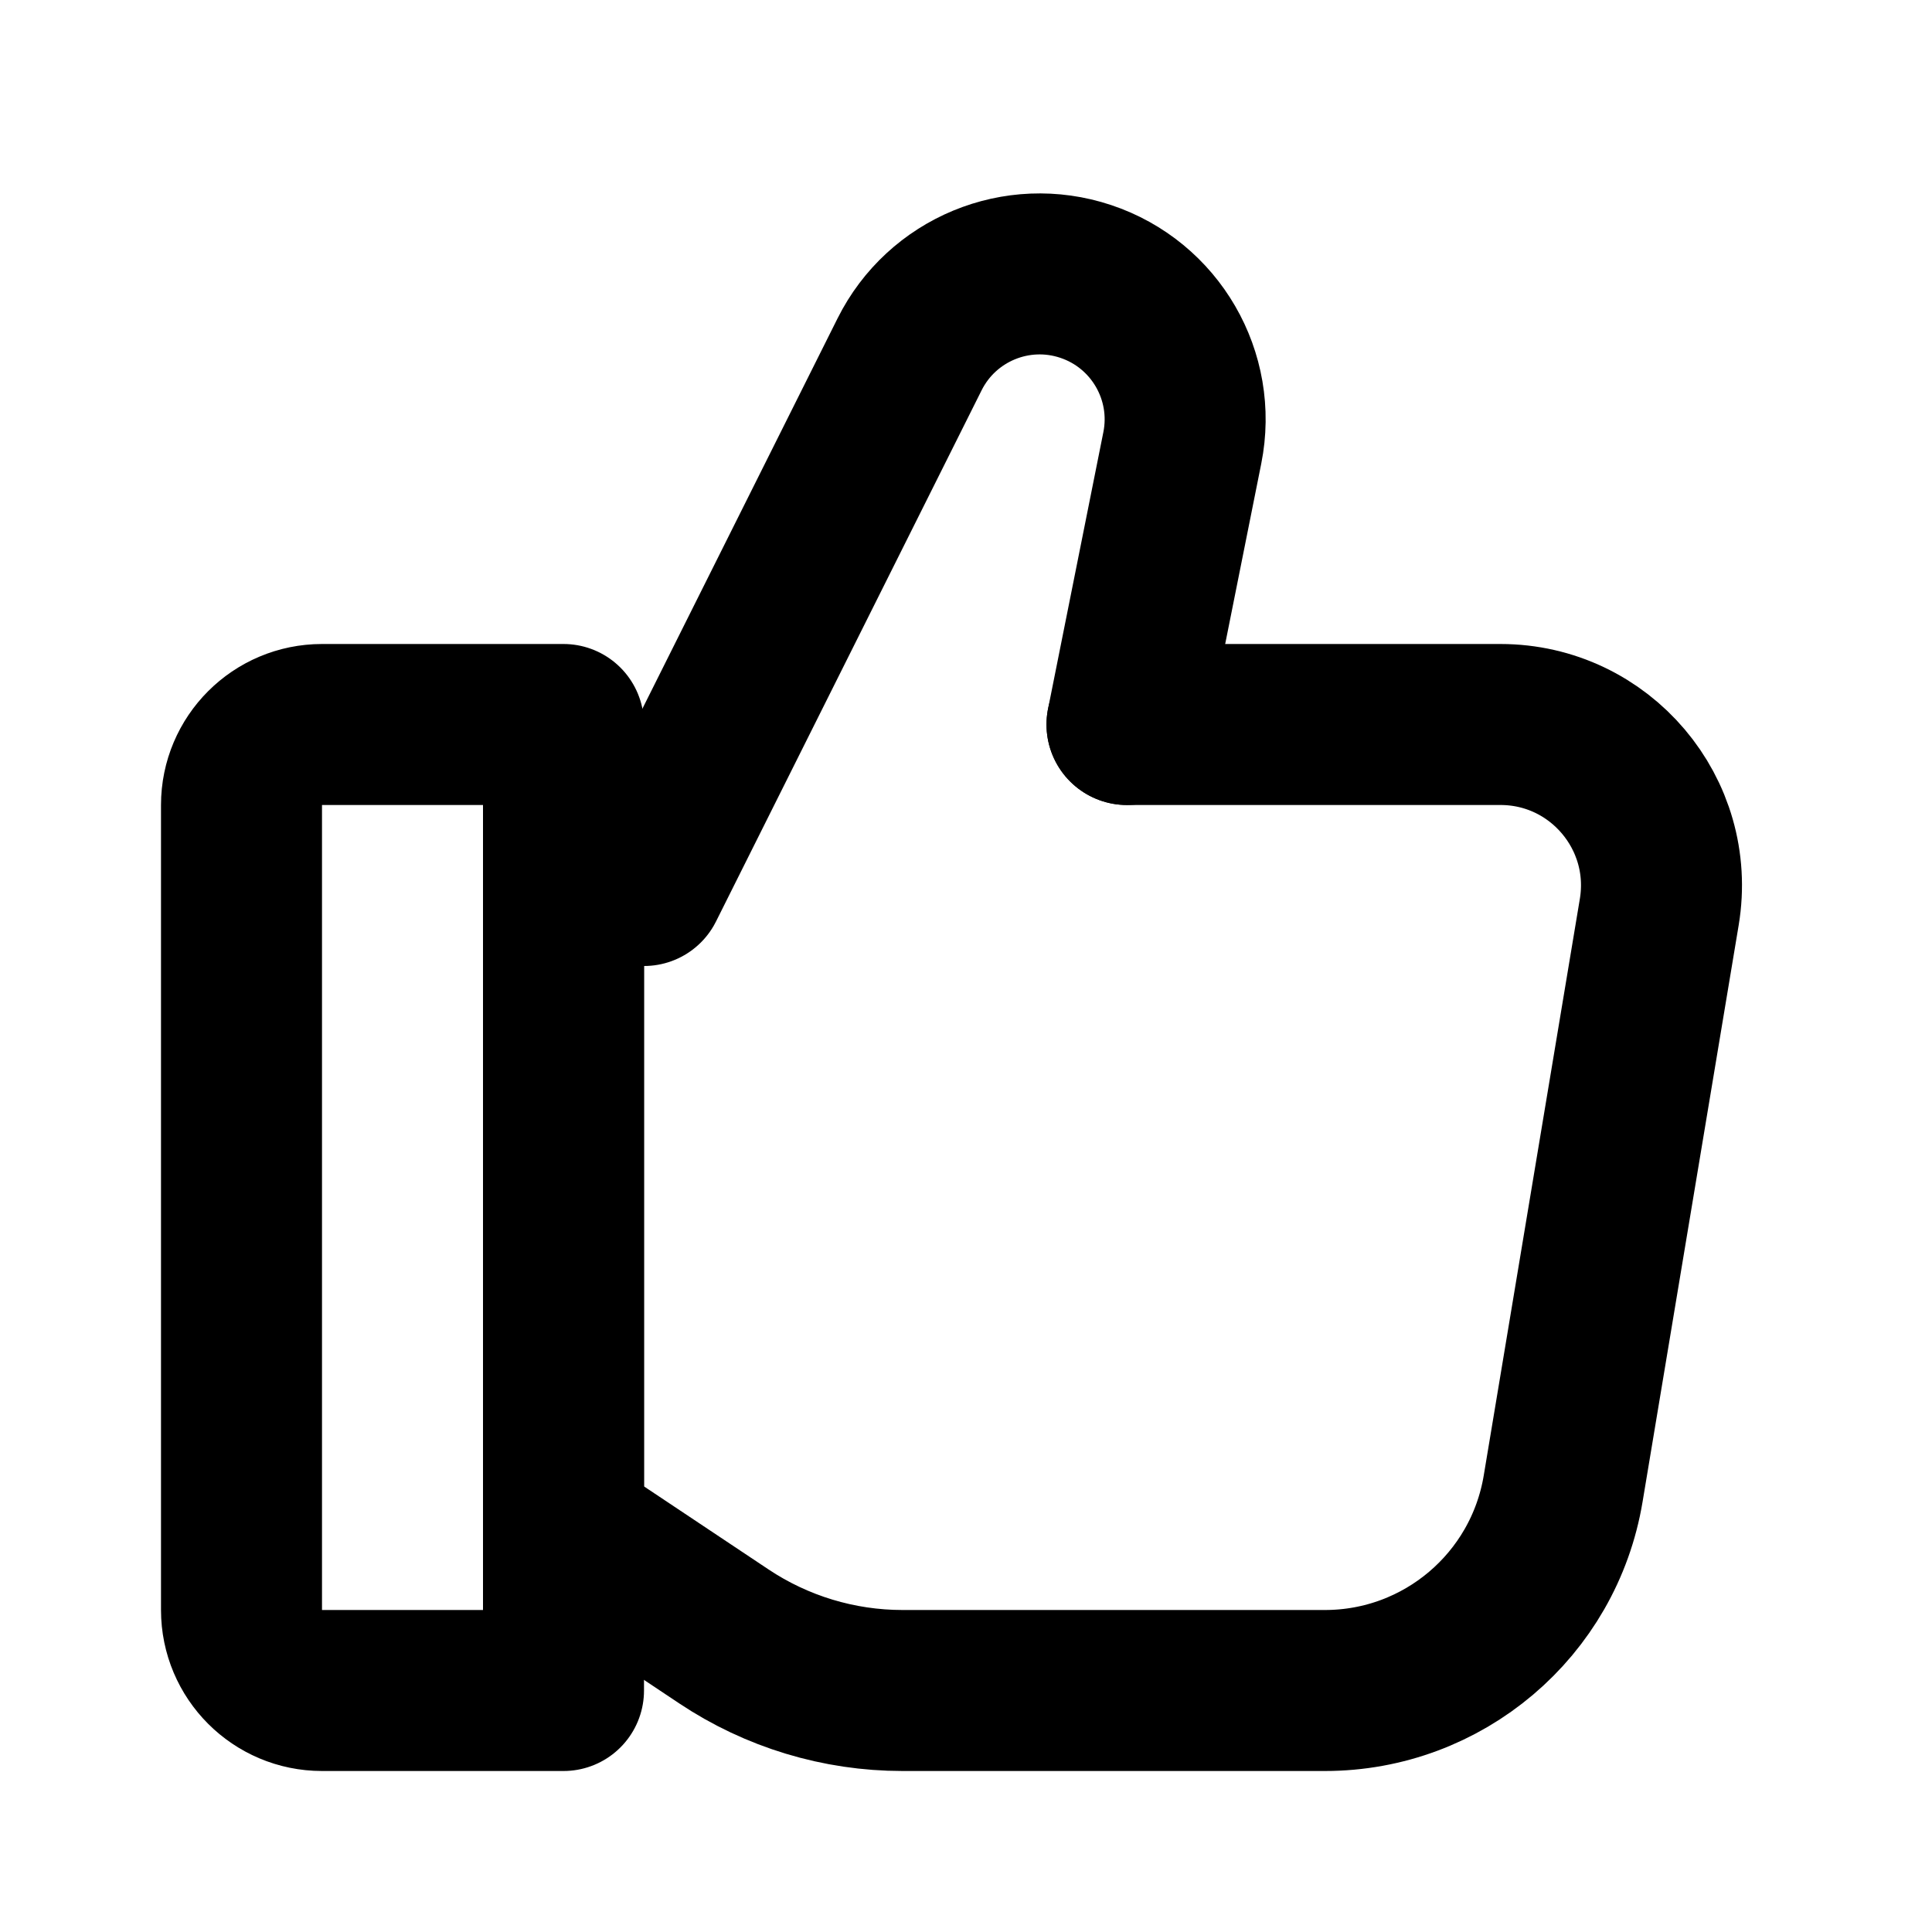
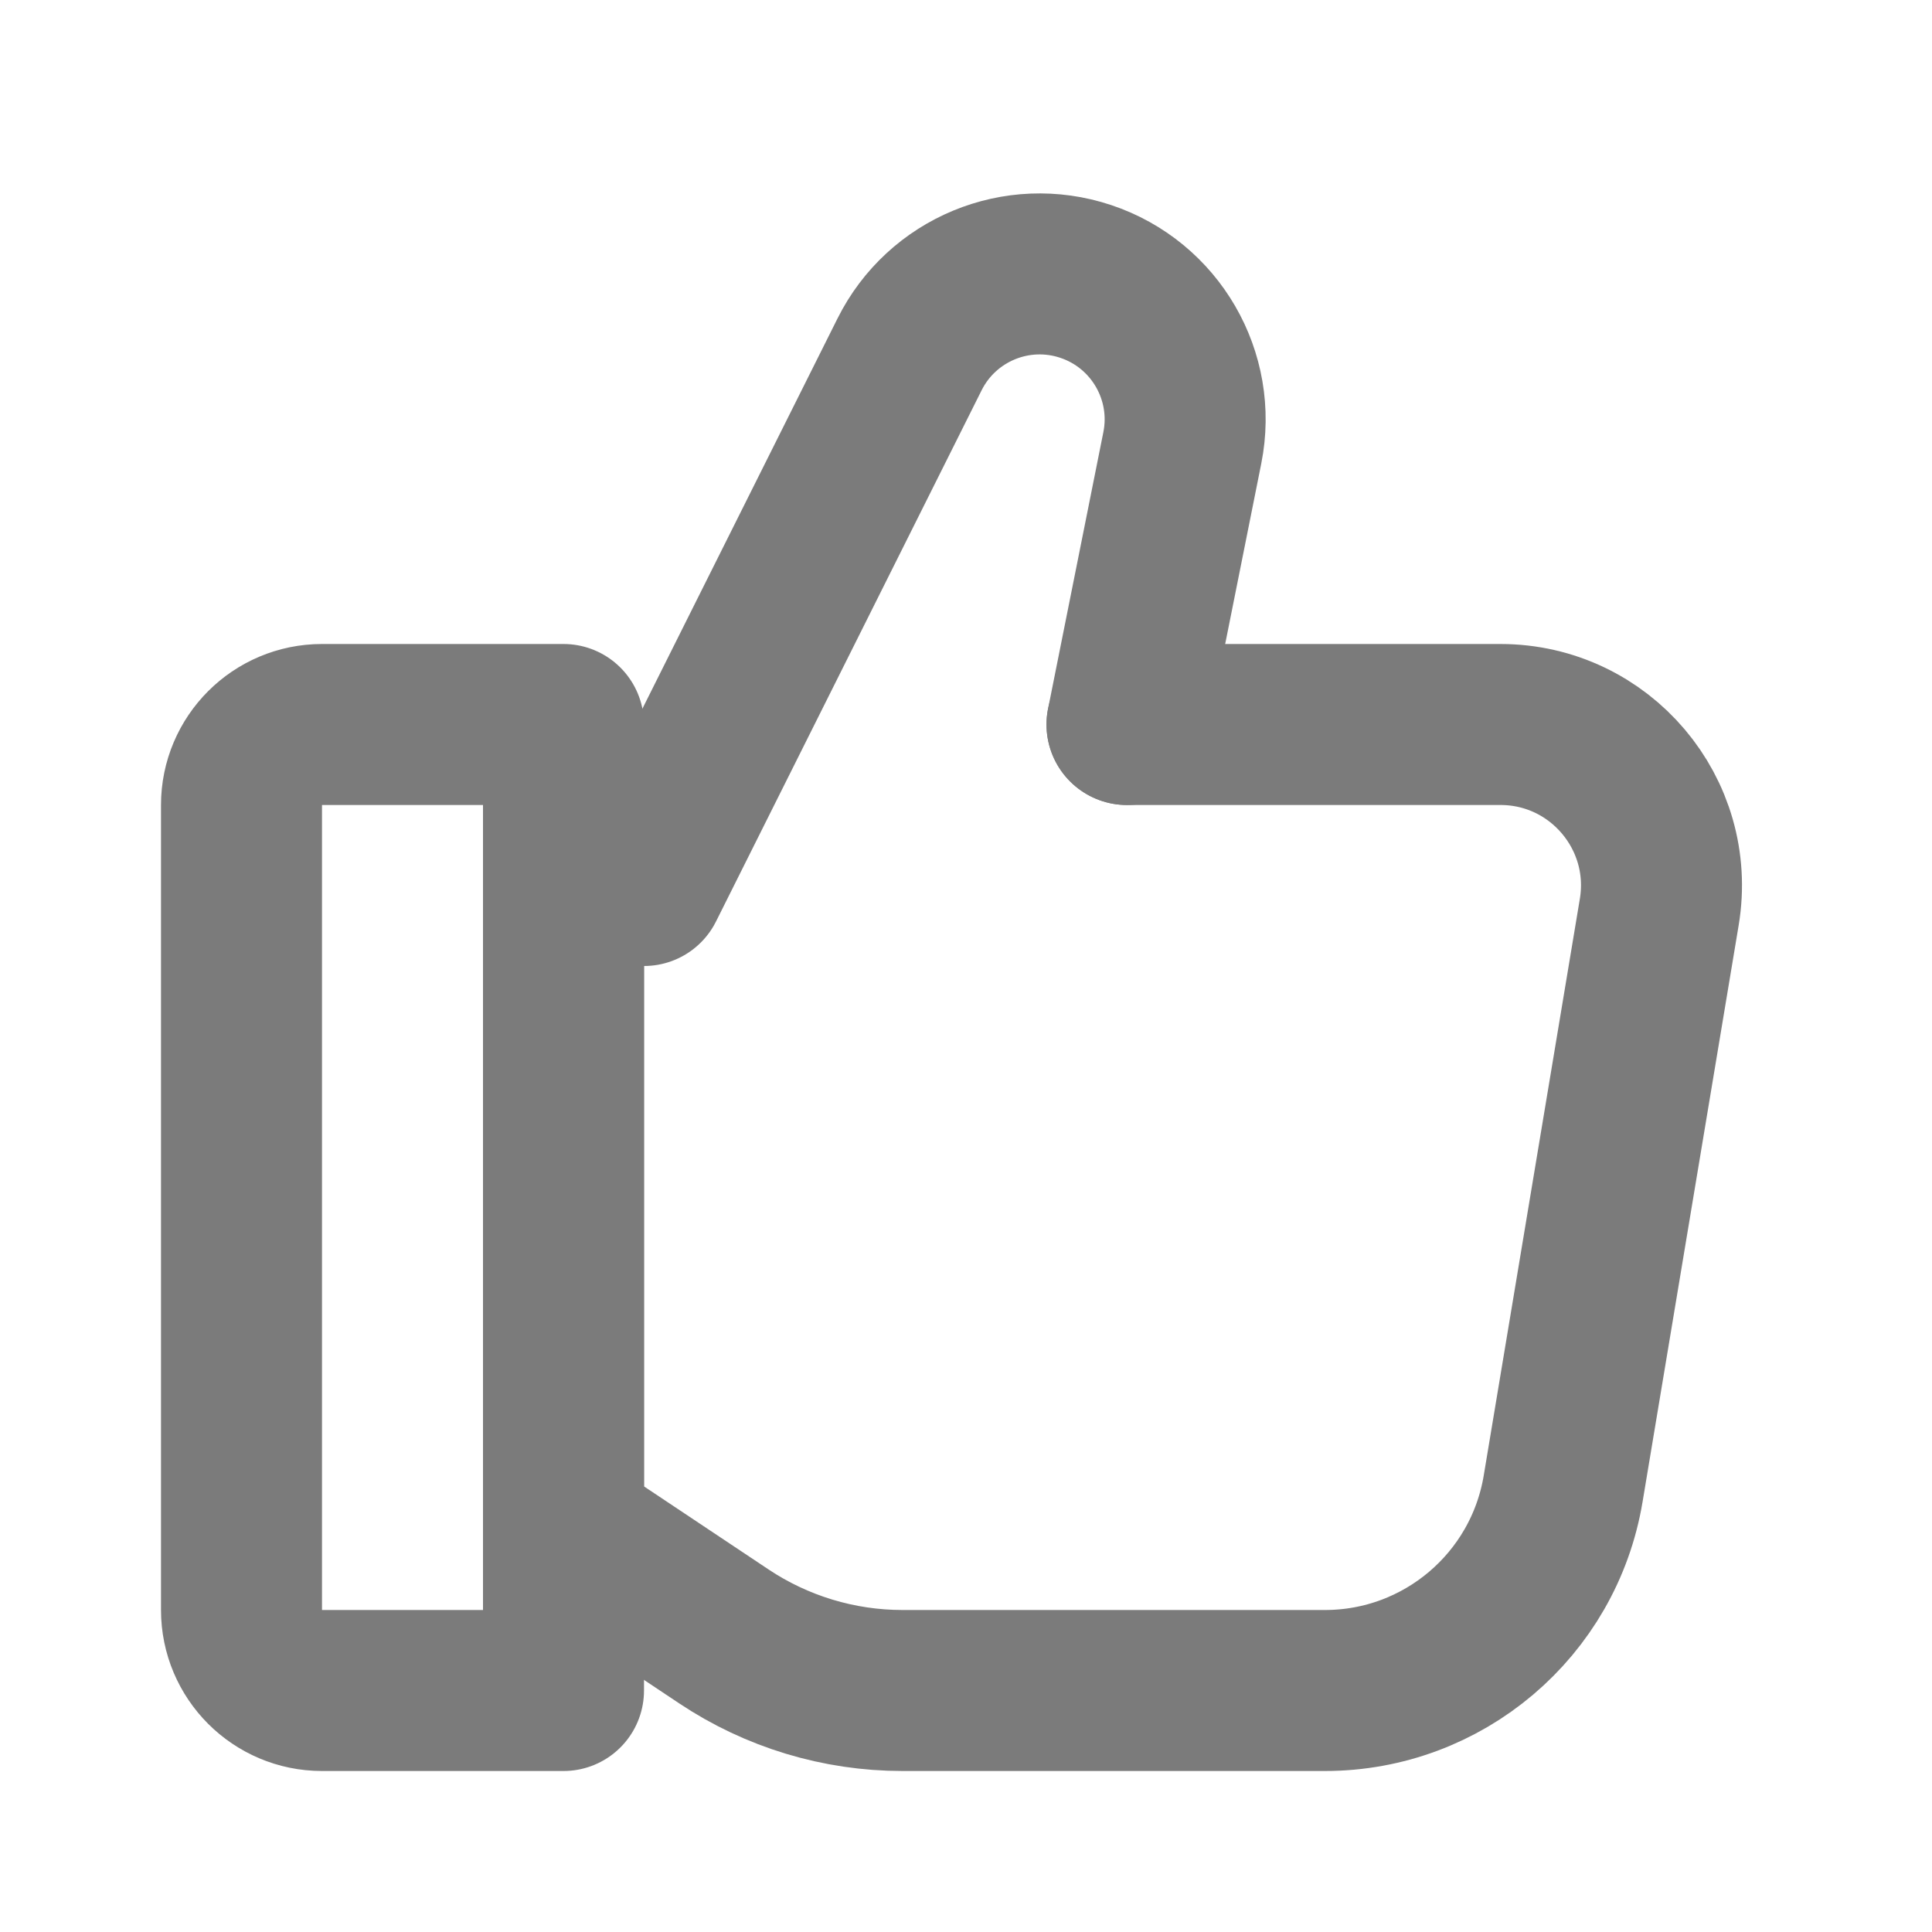
- <svg xmlns="http://www.w3.org/2000/svg" width="800px" height="800px" viewBox="0 0 24 24" fill="none">
-   <path d="M3 10C3 9.448 3.448 9 4 9H7V21H4C3.448 21 3 20.552 3 20V10Z" stroke="#000000" stroke-width="2" stroke-linecap="round" stroke-linejoin="round" />
-   <path d="M7 11V19L8.992 20.328C9.649 20.766 10.421 21 11.211 21H16.459C17.925 21 19.177 19.94 19.418 18.493L20.612 11.329C20.815 10.11 19.875 9 18.639 9H14" stroke="#000000" stroke-width="2" stroke-linecap="round" stroke-linejoin="round" />
-   <path d="M14 9L14.687 5.564C14.866 4.671 14.351 3.784 13.487 3.496V3.496C12.634 3.211 11.701 3.597 11.299 4.402L8 11H7" stroke="#000000" stroke-width="2" stroke-linecap="round" stroke-linejoin="round" />
+ <svg xmlns="http://www.w3.org/2000/svg" viewBox="0 0 24 24" fill="none">
+   <path d="M3 10C3 9.448 3.448 9 4 9H7V21H4C3.448 21 3 20.552 3 20V10Z" stroke="#7b7b7b" stroke-width="2" stroke-linecap="round" stroke-linejoin="round" />
+   <path d="M7 11V19L8.992 20.328C9.649 20.766 10.421 21 11.211 21H16.459C17.925 21 19.177 19.94 19.418 18.493L20.612 11.329C20.815 10.11 19.875 9 18.639 9H14" stroke="#7b7b7b" stroke-width="2" stroke-linecap="round" stroke-linejoin="round" />
+   <path d="M14 9L14.687 5.564C14.866 4.671 14.351 3.784 13.487 3.496V3.496C12.634 3.211 11.701 3.597 11.299 4.402L8 11H7" stroke="#7b7b7b" stroke-width="2" stroke-linecap="round" stroke-linejoin="round" />
</svg>
